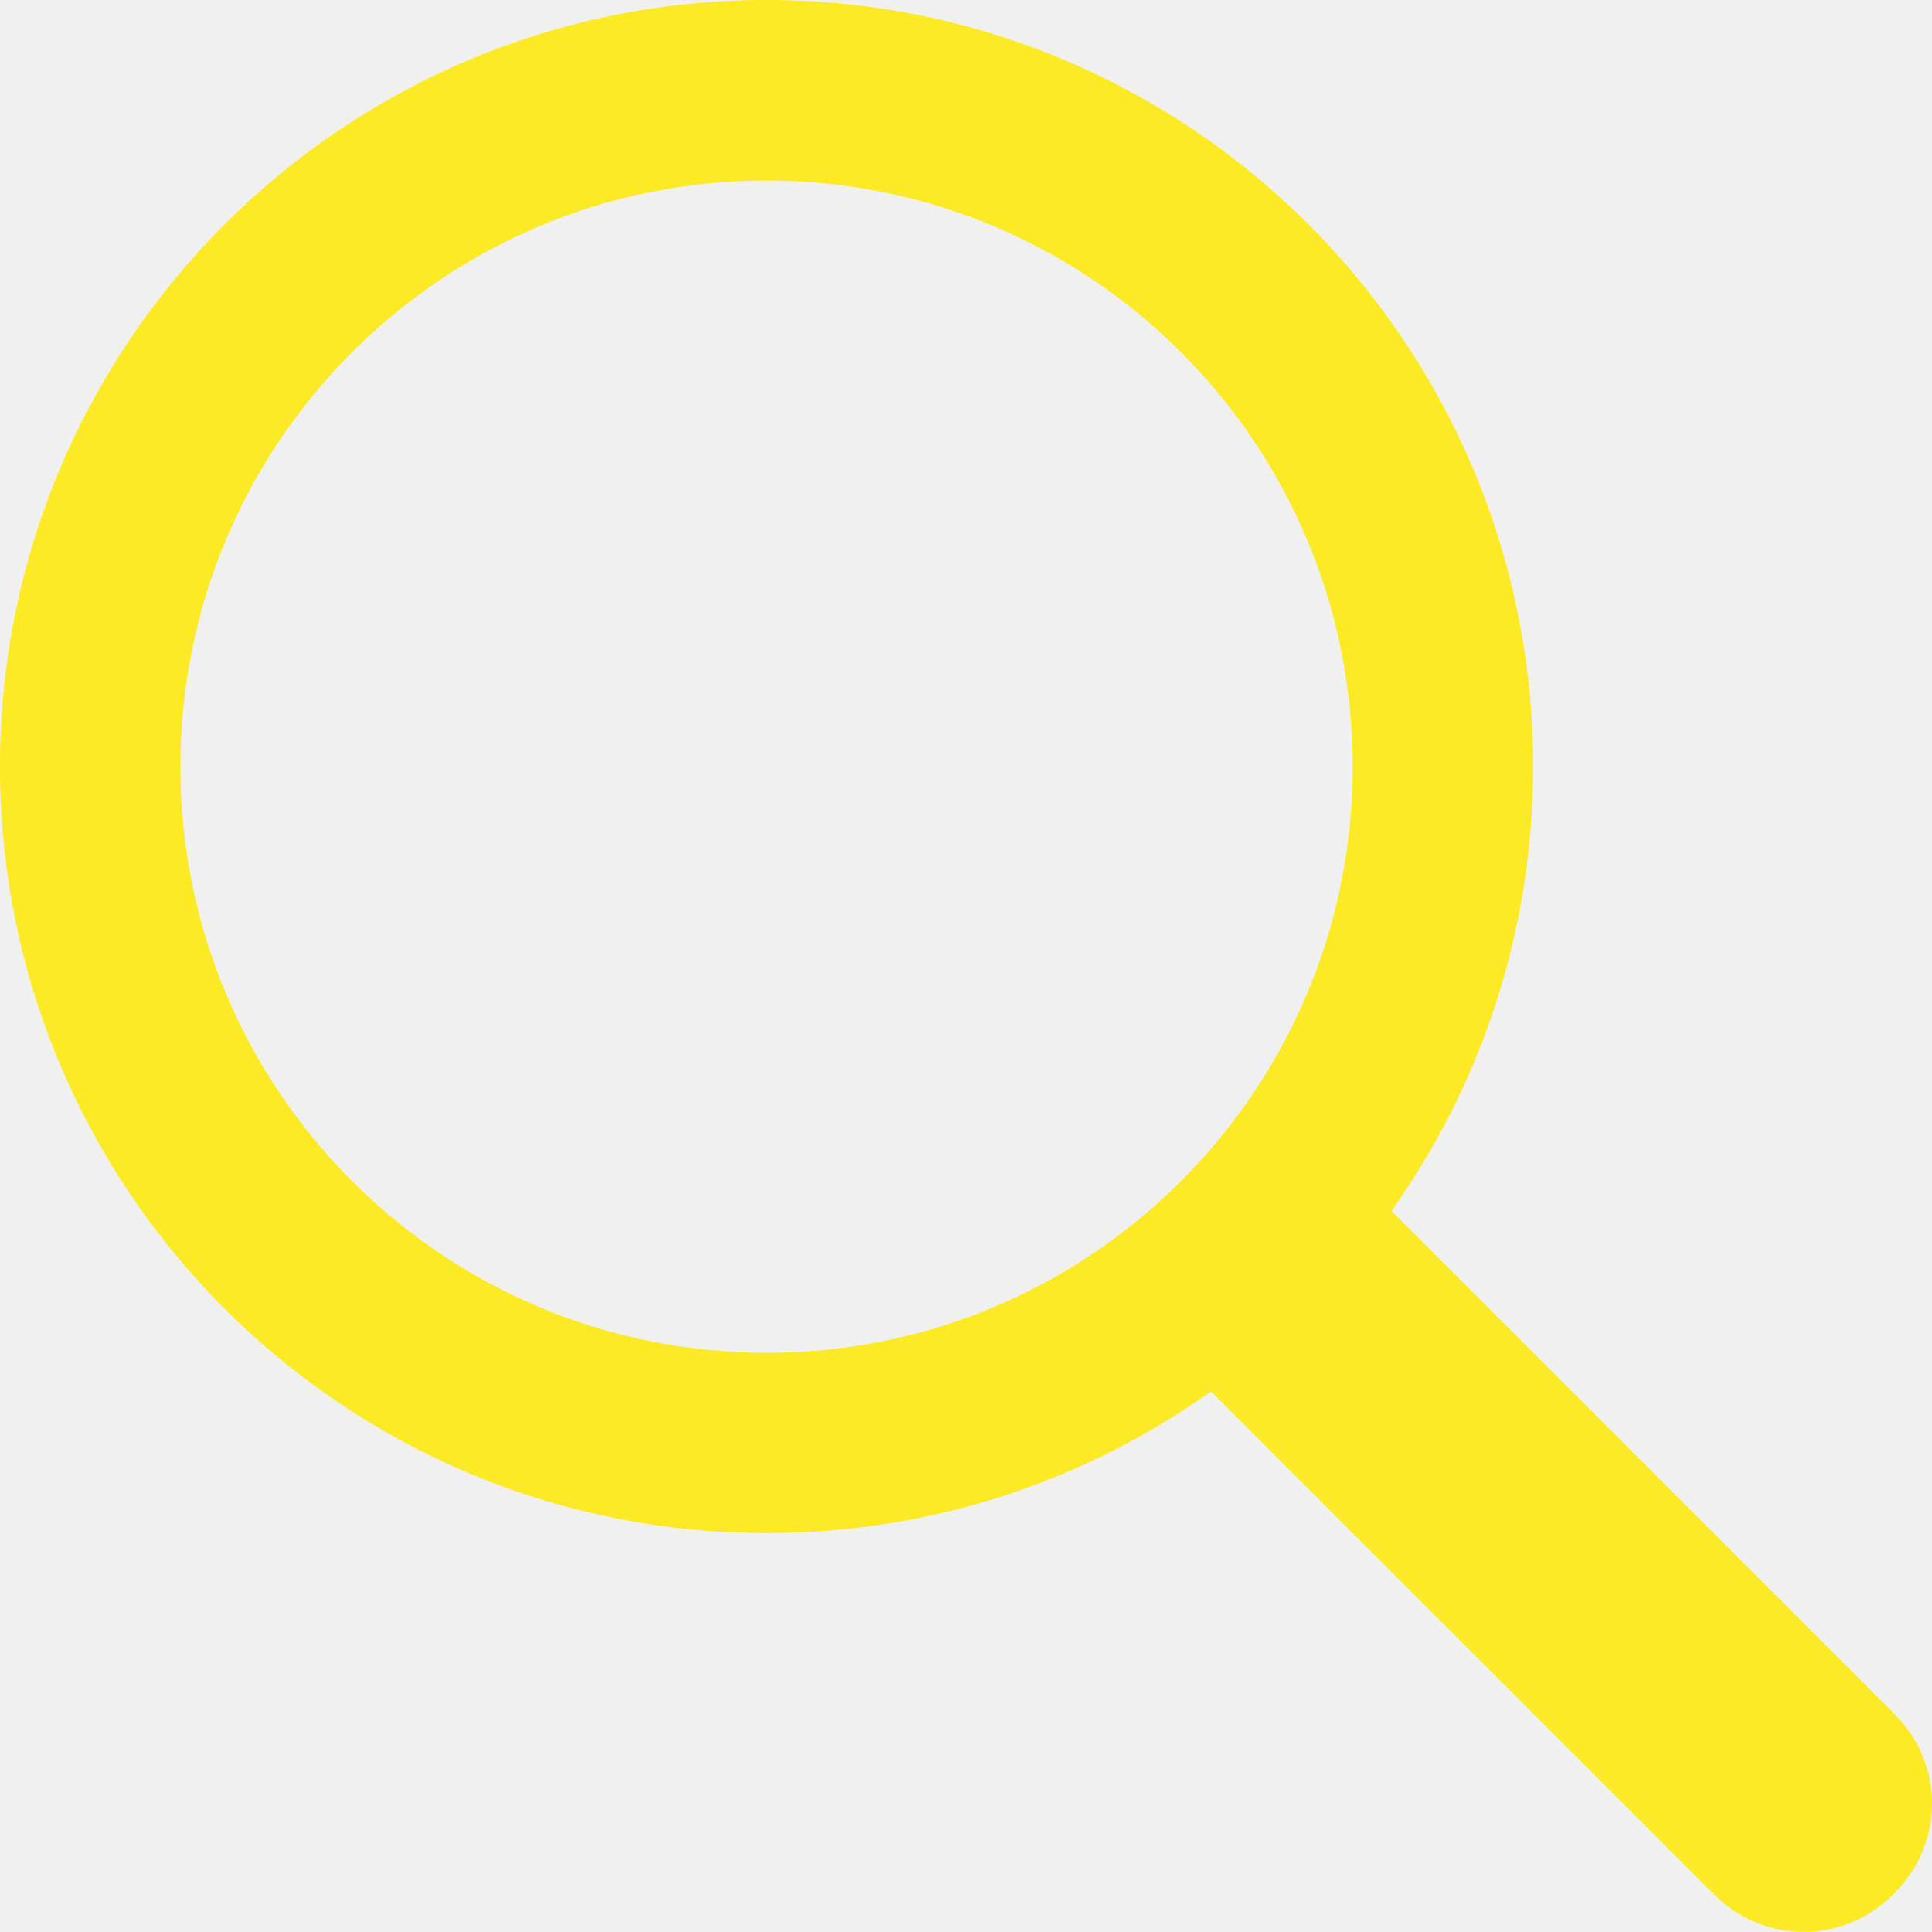
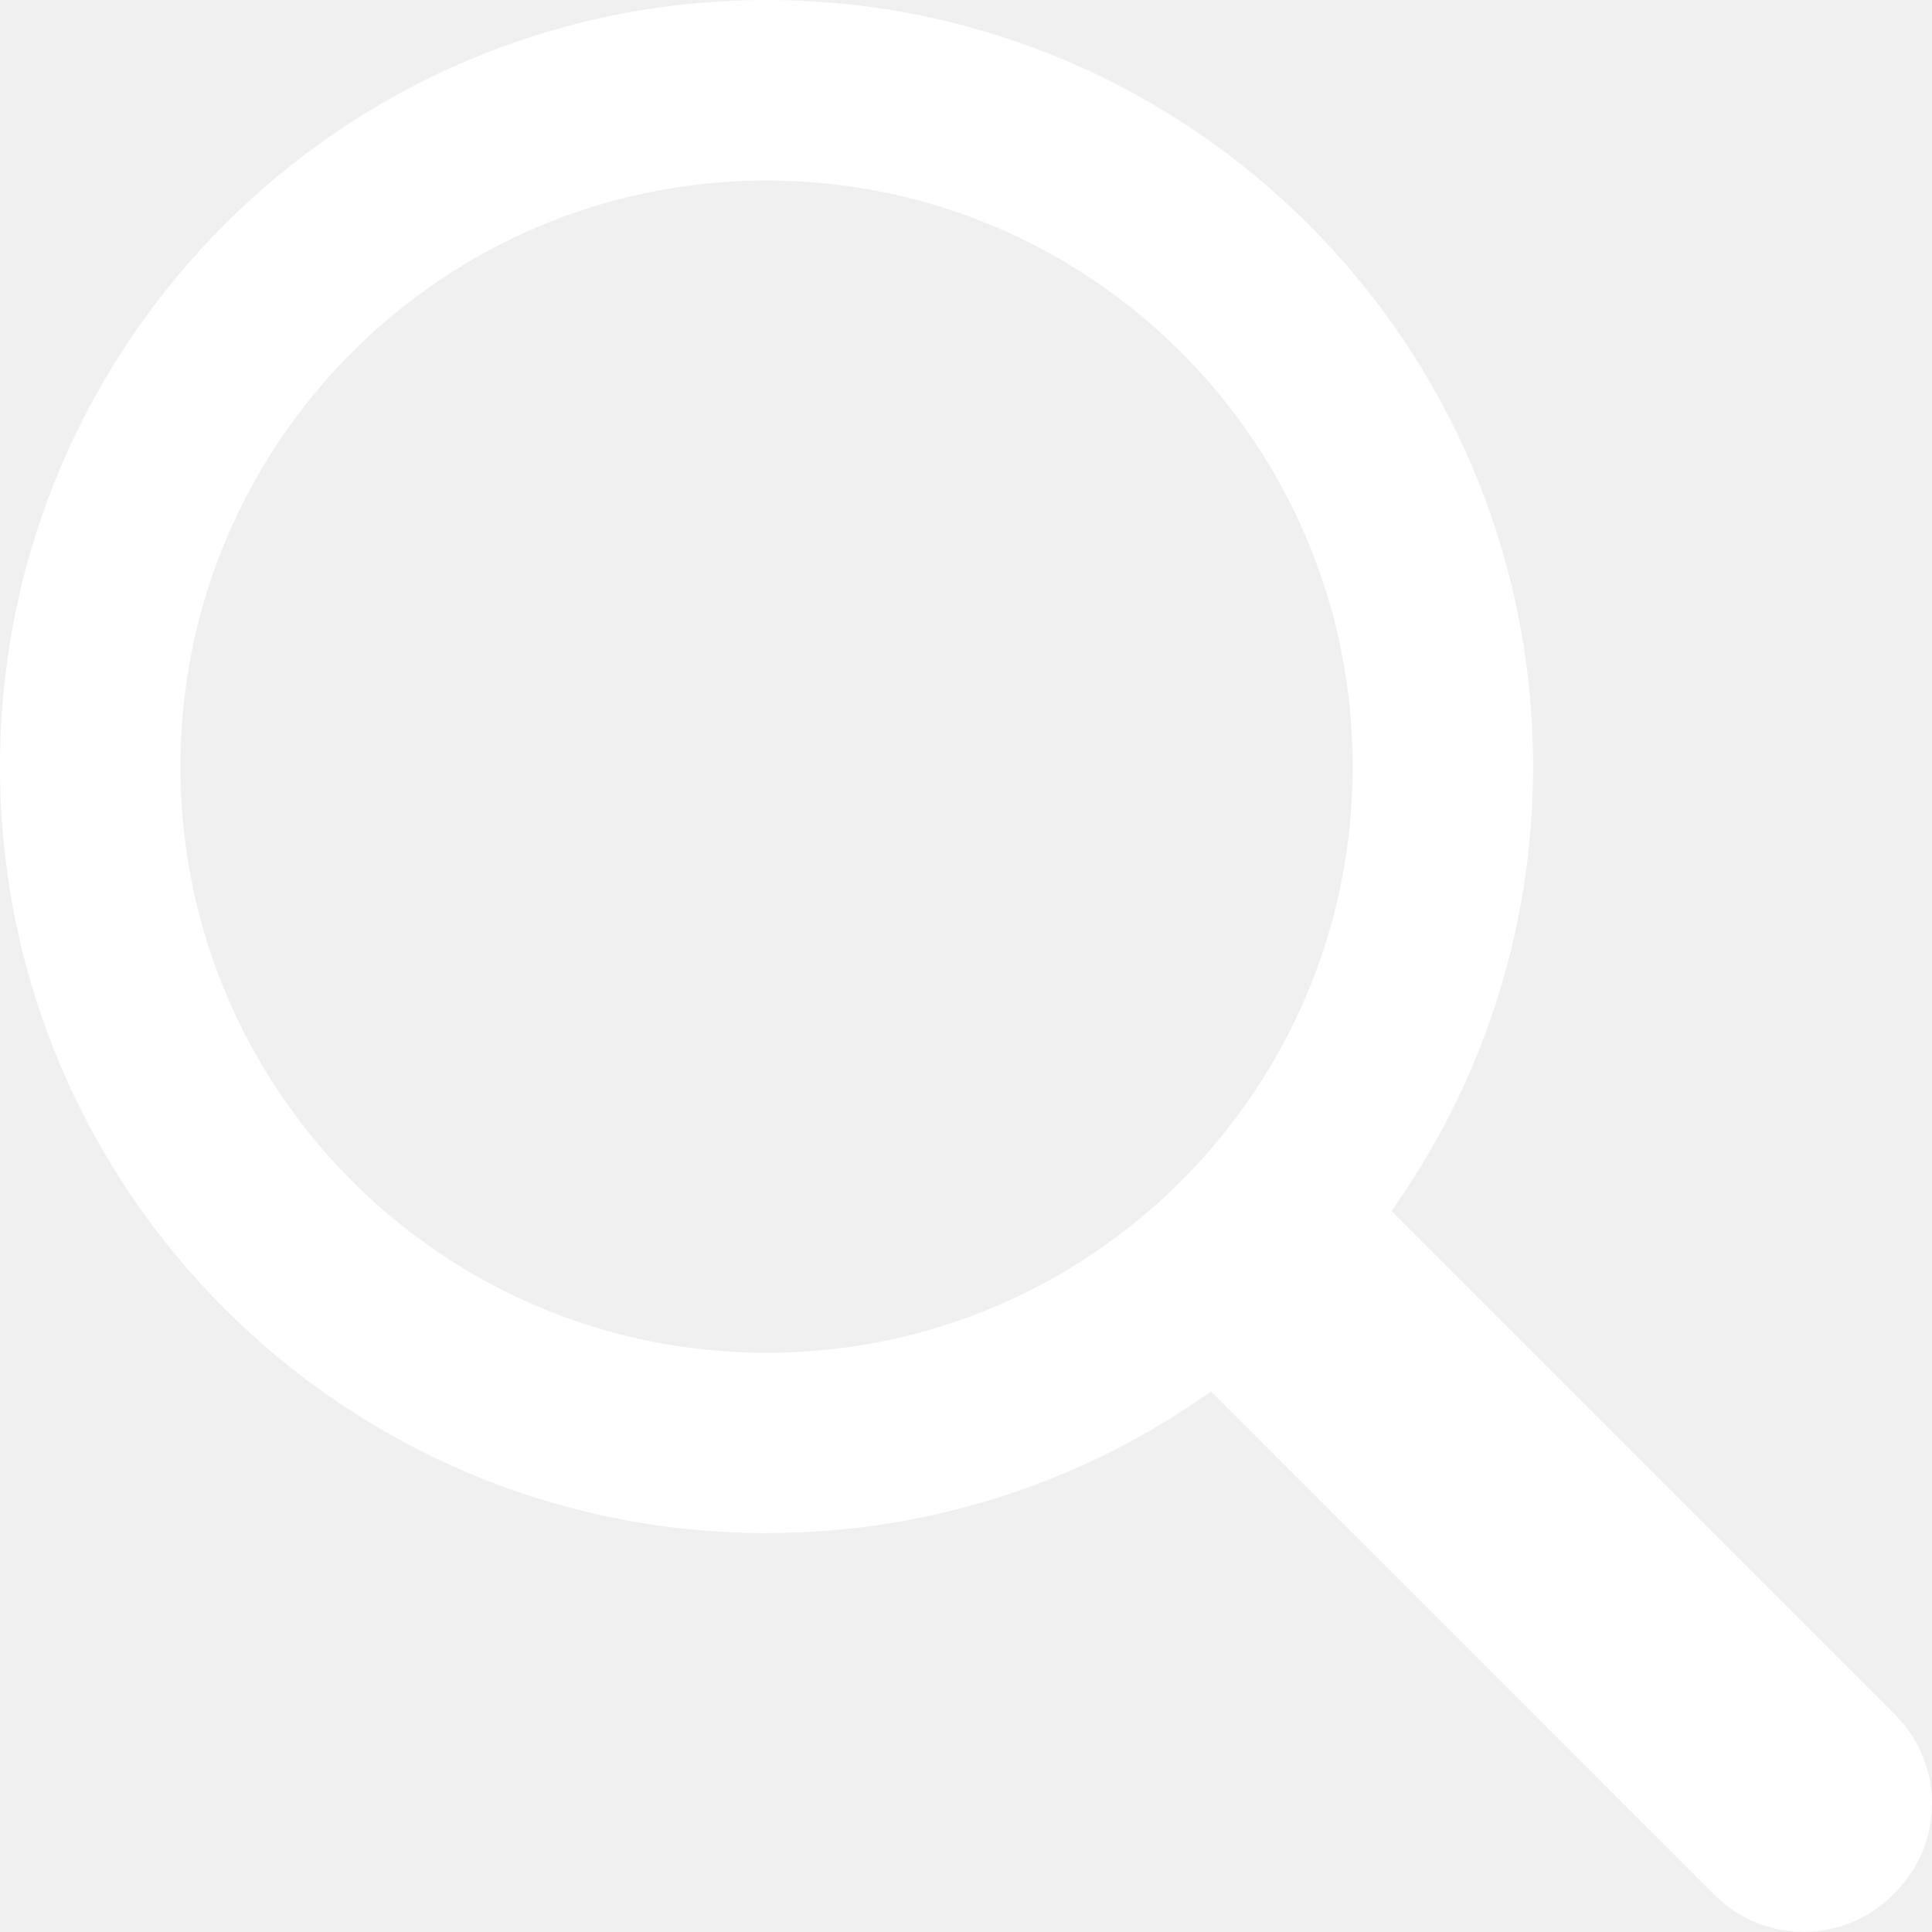
<svg xmlns="http://www.w3.org/2000/svg" version="1.1" id="Layer_1" x="0px" y="0px" width="18.473px" height="18.472px" viewBox="0 0 18.473 18.472" enable-background="new 0 0 18.473 18.472" xml:space="preserve">
  <g id="Page-1">
    <g id="icon-111-search">
-       <path id="search" fill="#FBEA24" d="M11.579,13.304c-1.199,0.854-2.666,1.355-4.249,1.355C3.281,14.659,0,11.378,0,7.33    C0,3.281,3.281,0,7.33,0c4.048,0,7.329,3.281,7.329,7.33c0,1.583-0.502,3.05-1.355,4.249l4.814,4.814    c0.476,0.476,0.471,1.234,0,1.705l-0.02,0.02c-0.47,0.471-1.234,0.471-1.705,0L11.579,13.304L11.579,13.304z M7.33,12.935    c3.095,0,5.604-2.51,5.604-5.604c0-3.096-2.51-5.605-5.604-5.605c-3.096,0-5.605,2.51-5.605,5.605    C1.725,10.425,4.234,12.935,7.33,12.935L7.33,12.935z" />
+       <path id="search" fill="#FFF" d="M11.579,13.304c-1.199,0.854-2.666,1.355-4.249,1.355C3.281,14.659,0,11.378,0,7.33    C0,3.281,3.281,0,7.33,0c4.048,0,7.329,3.281,7.329,7.33c0,1.583-0.502,3.05-1.355,4.249l4.814,4.814    c0.476,0.476,0.471,1.234,0,1.705l-0.02,0.02c-0.47,0.471-1.234,0.471-1.705,0L11.579,13.304L11.579,13.304z M7.33,12.935    c3.095,0,5.604-2.51,5.604-5.604c0-3.096-2.51-5.605-5.604-5.605c-3.096,0-5.605,2.51-5.605,5.605    C1.725,10.425,4.234,12.935,7.33,12.935L7.33,12.935z" />
    </g>
  </g>
</svg>
